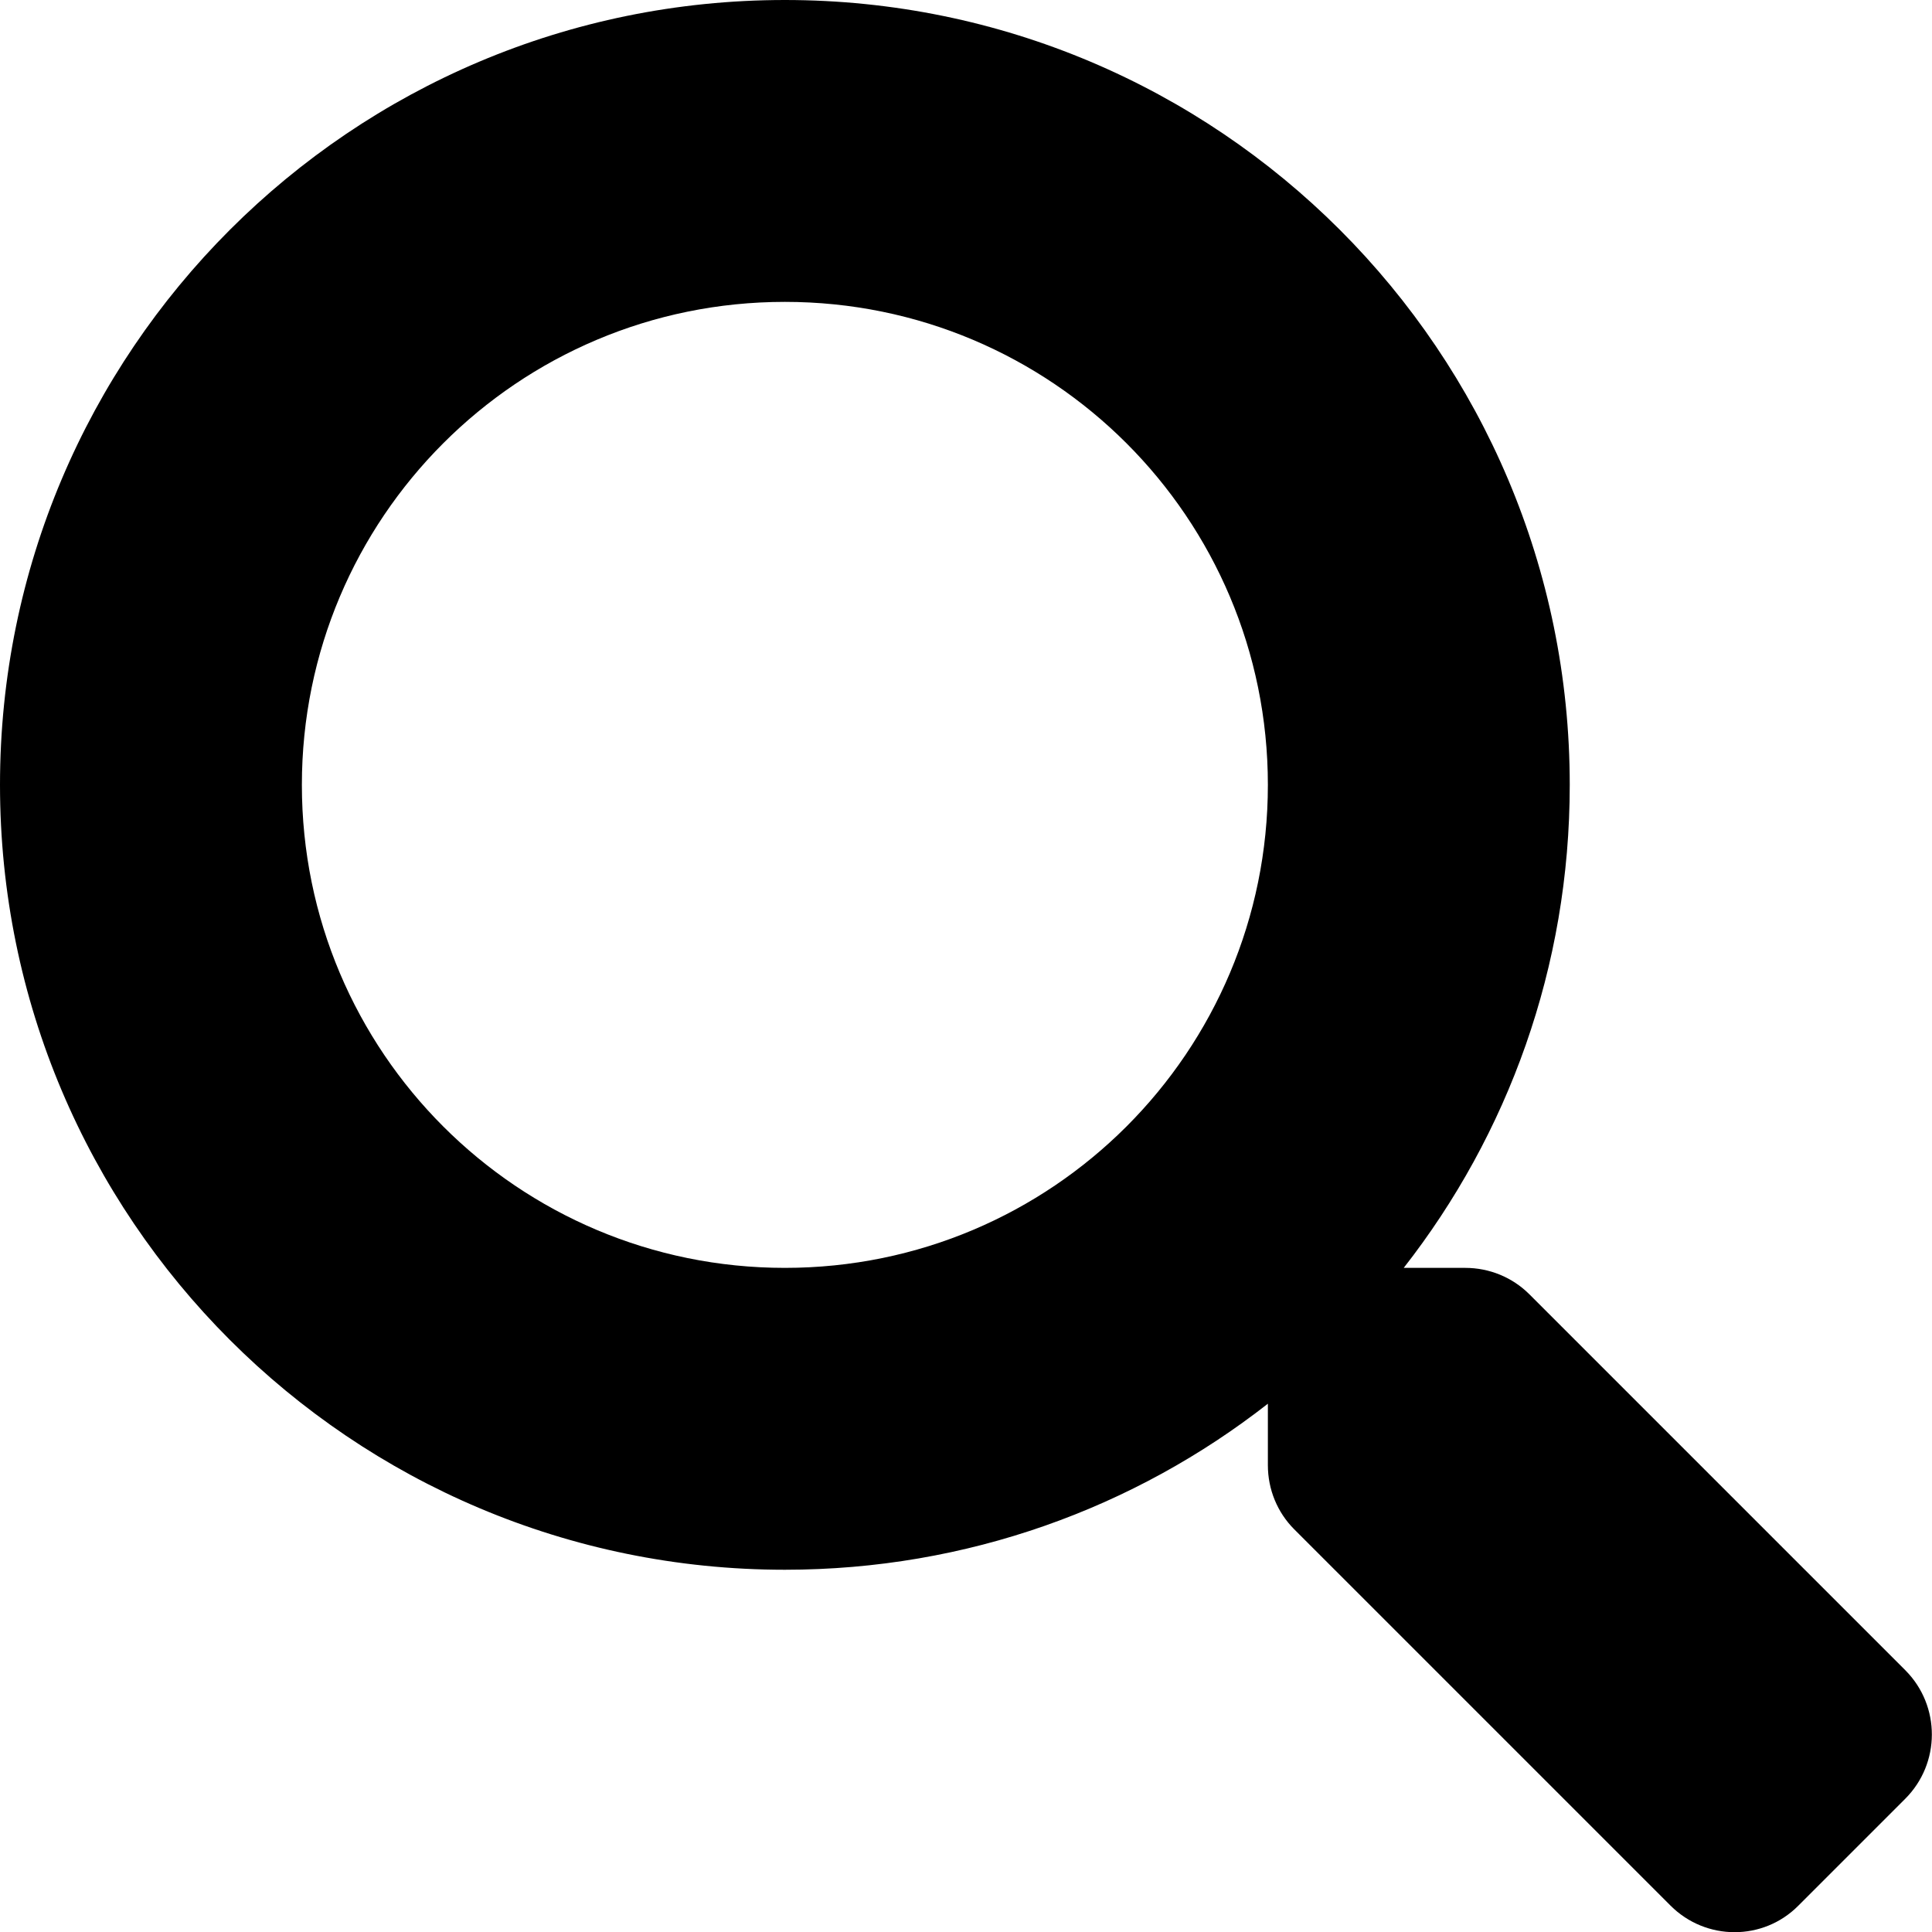
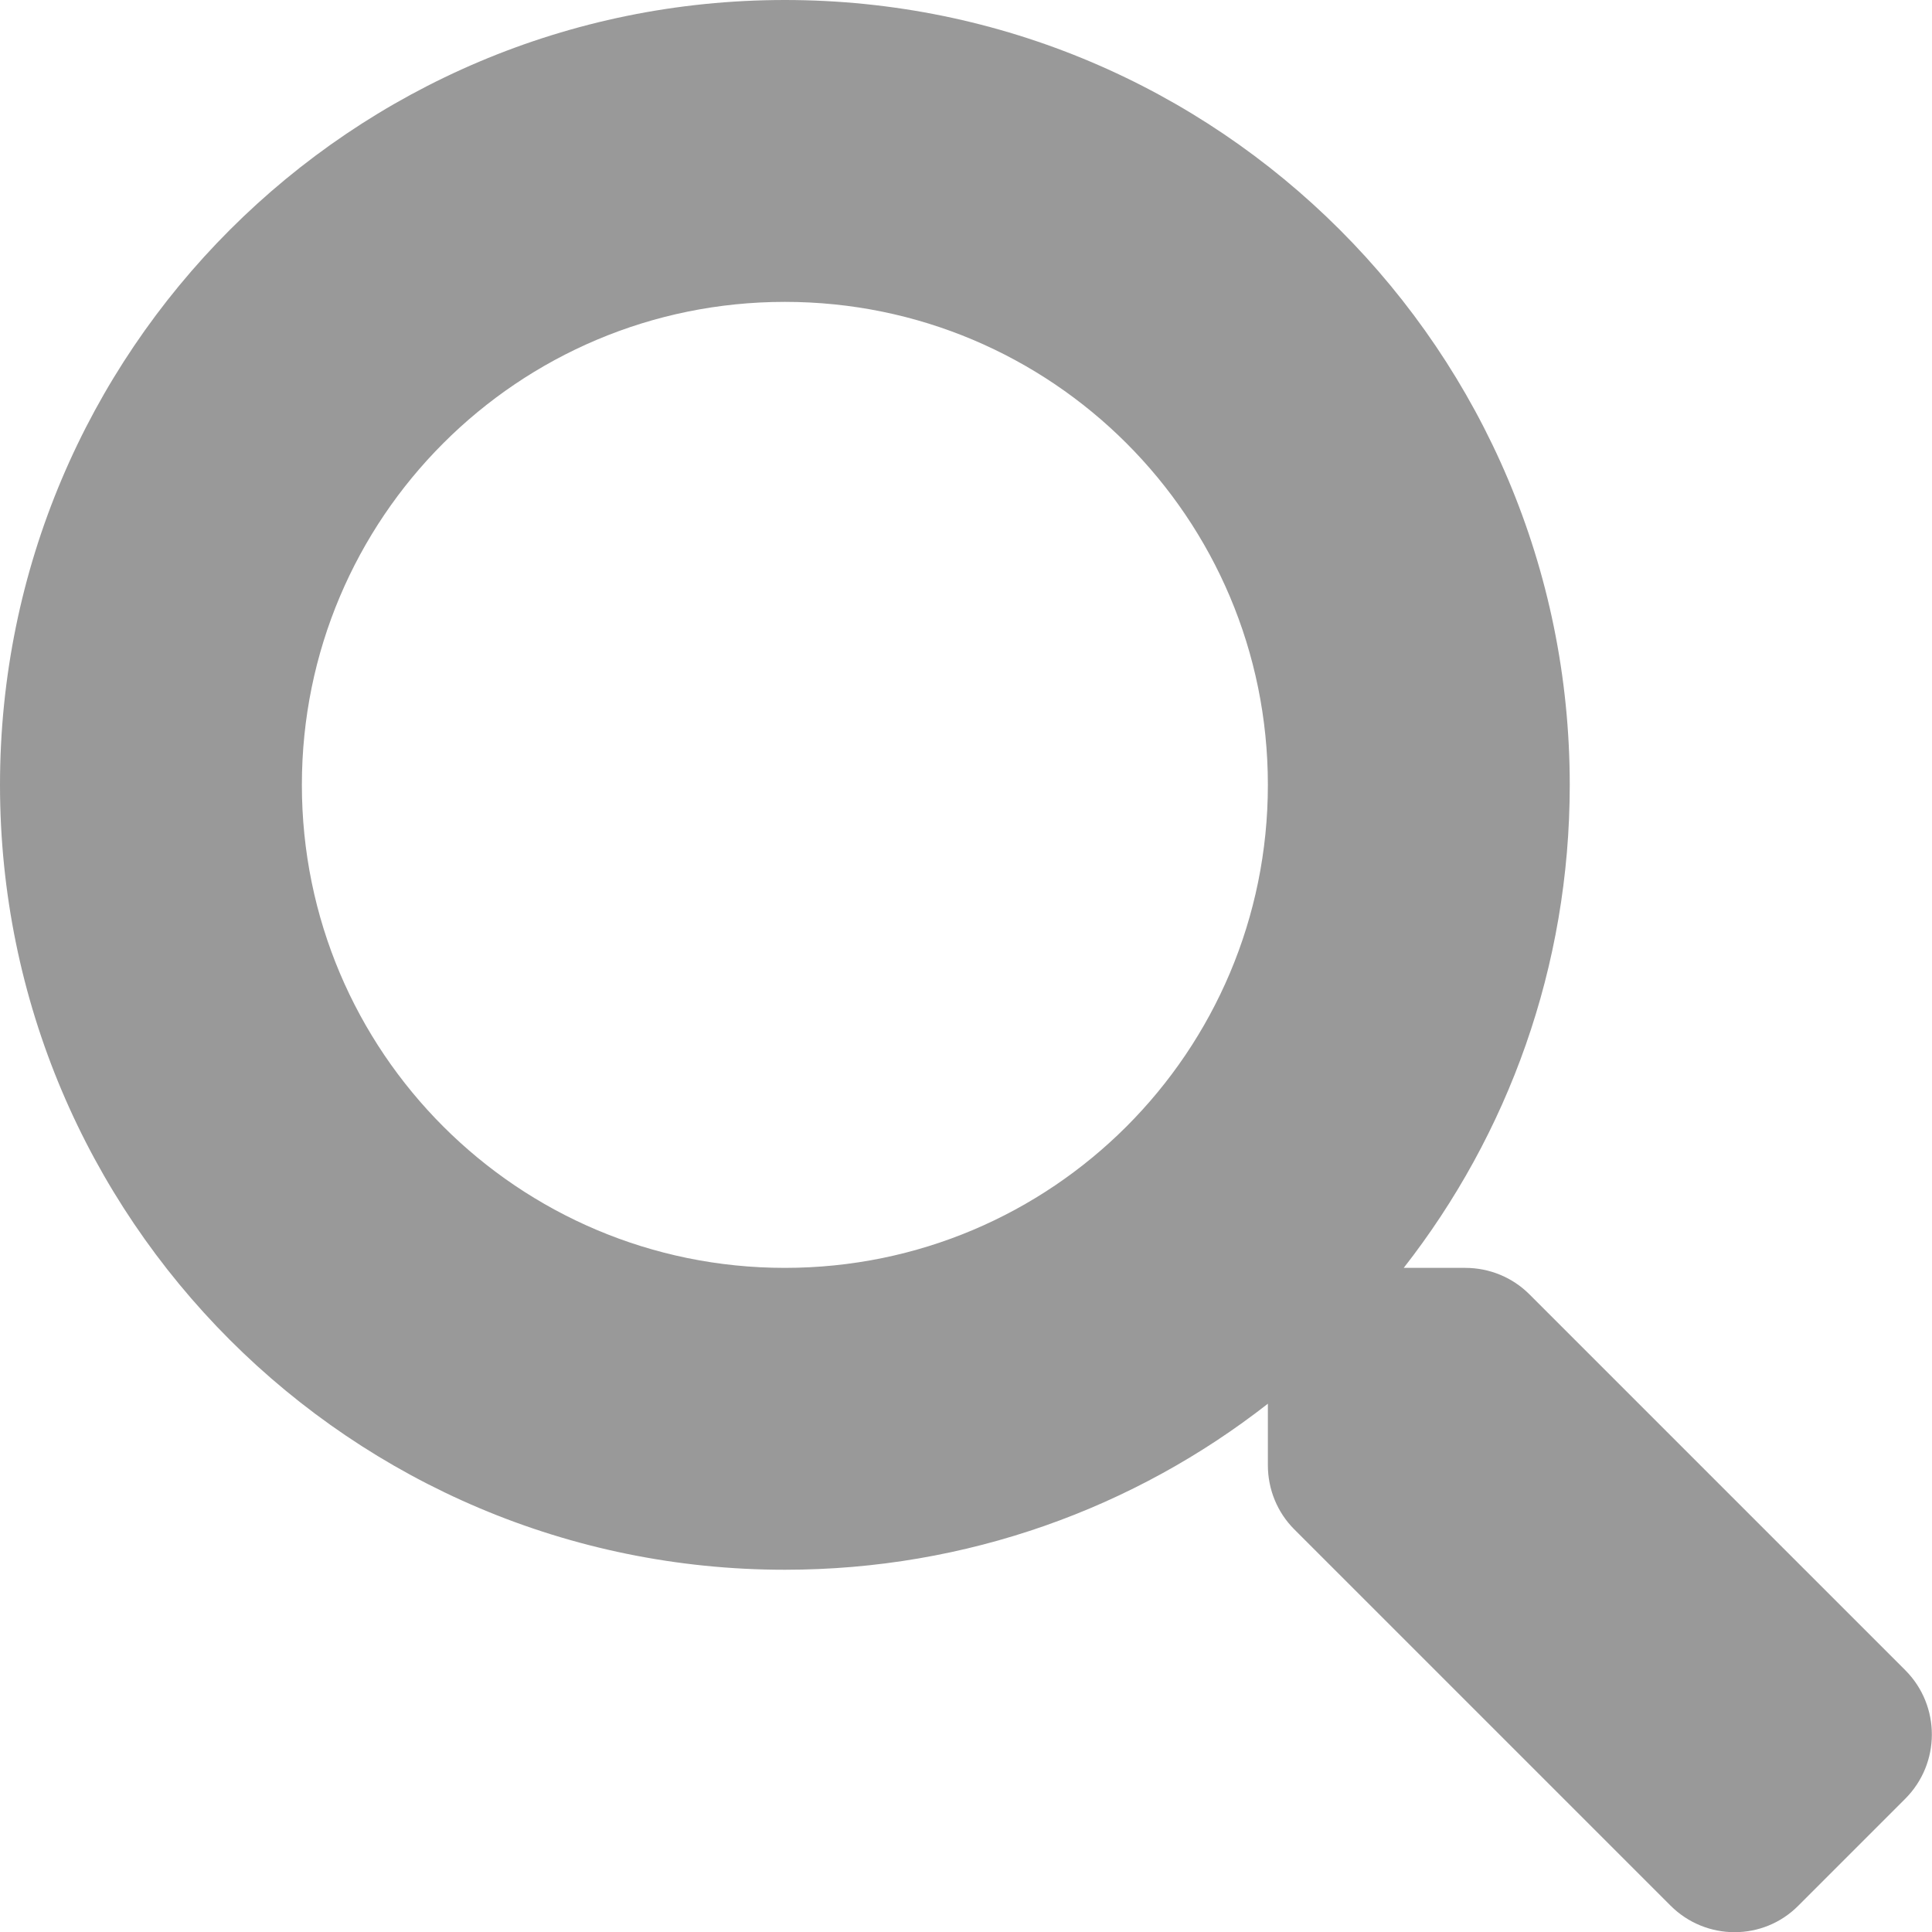
<svg xmlns="http://www.w3.org/2000/svg" aria-hidden="true" focusable="false" data-prefix="fas" data-icon="search" class="svg-inline--fa fa-search fa-w-16" role="img" viewBox="0 0 512 512">
-   <path fill="currentColor" d="M505 442.7L405.3 343c-4.5-4.5-10.6-7-17-7H372c27.6-35.3 44-79.7 44-128C416 93.1 322.9 0 208 0S0 93.1 0 208s93.1 208 208 208c48.3 0 92.7-16.4 128-44v16.3c0 6.4 2.5 12.5 7 17l99.7 99.7c9.4 9.4 24.6 9.4 33.9 0l28.3-28.3c9.4-9.4 9.4-24.6.1-34zM208 336c-70.7 0-128-57.2-128-128 0-70.7 57.2-128 128-128 70.7 0 128 57.2 128 128 0 70.7-57.2 128-128 128z" />
+   <path fill="#999" d="M505 442.7L405.3 343c-4.5-4.5-10.6-7-17-7H372c27.6-35.3 44-79.7 44-128C416 93.1 322.9 0 208 0S0 93.1 0 208s93.1 208 208 208c48.3 0 92.7-16.4 128-44v16.3c0 6.4 2.5 12.5 7 17l99.7 99.7c9.4 9.4 24.6 9.4 33.9 0l28.3-28.3c9.4-9.4 9.4-24.6.1-34zM208 336c-70.7 0-128-57.2-128-128 0-70.7 57.2-128 128-128 70.7 0 128 57.2 128 128 0 70.7-57.2 128-128 128z" />
</svg>
